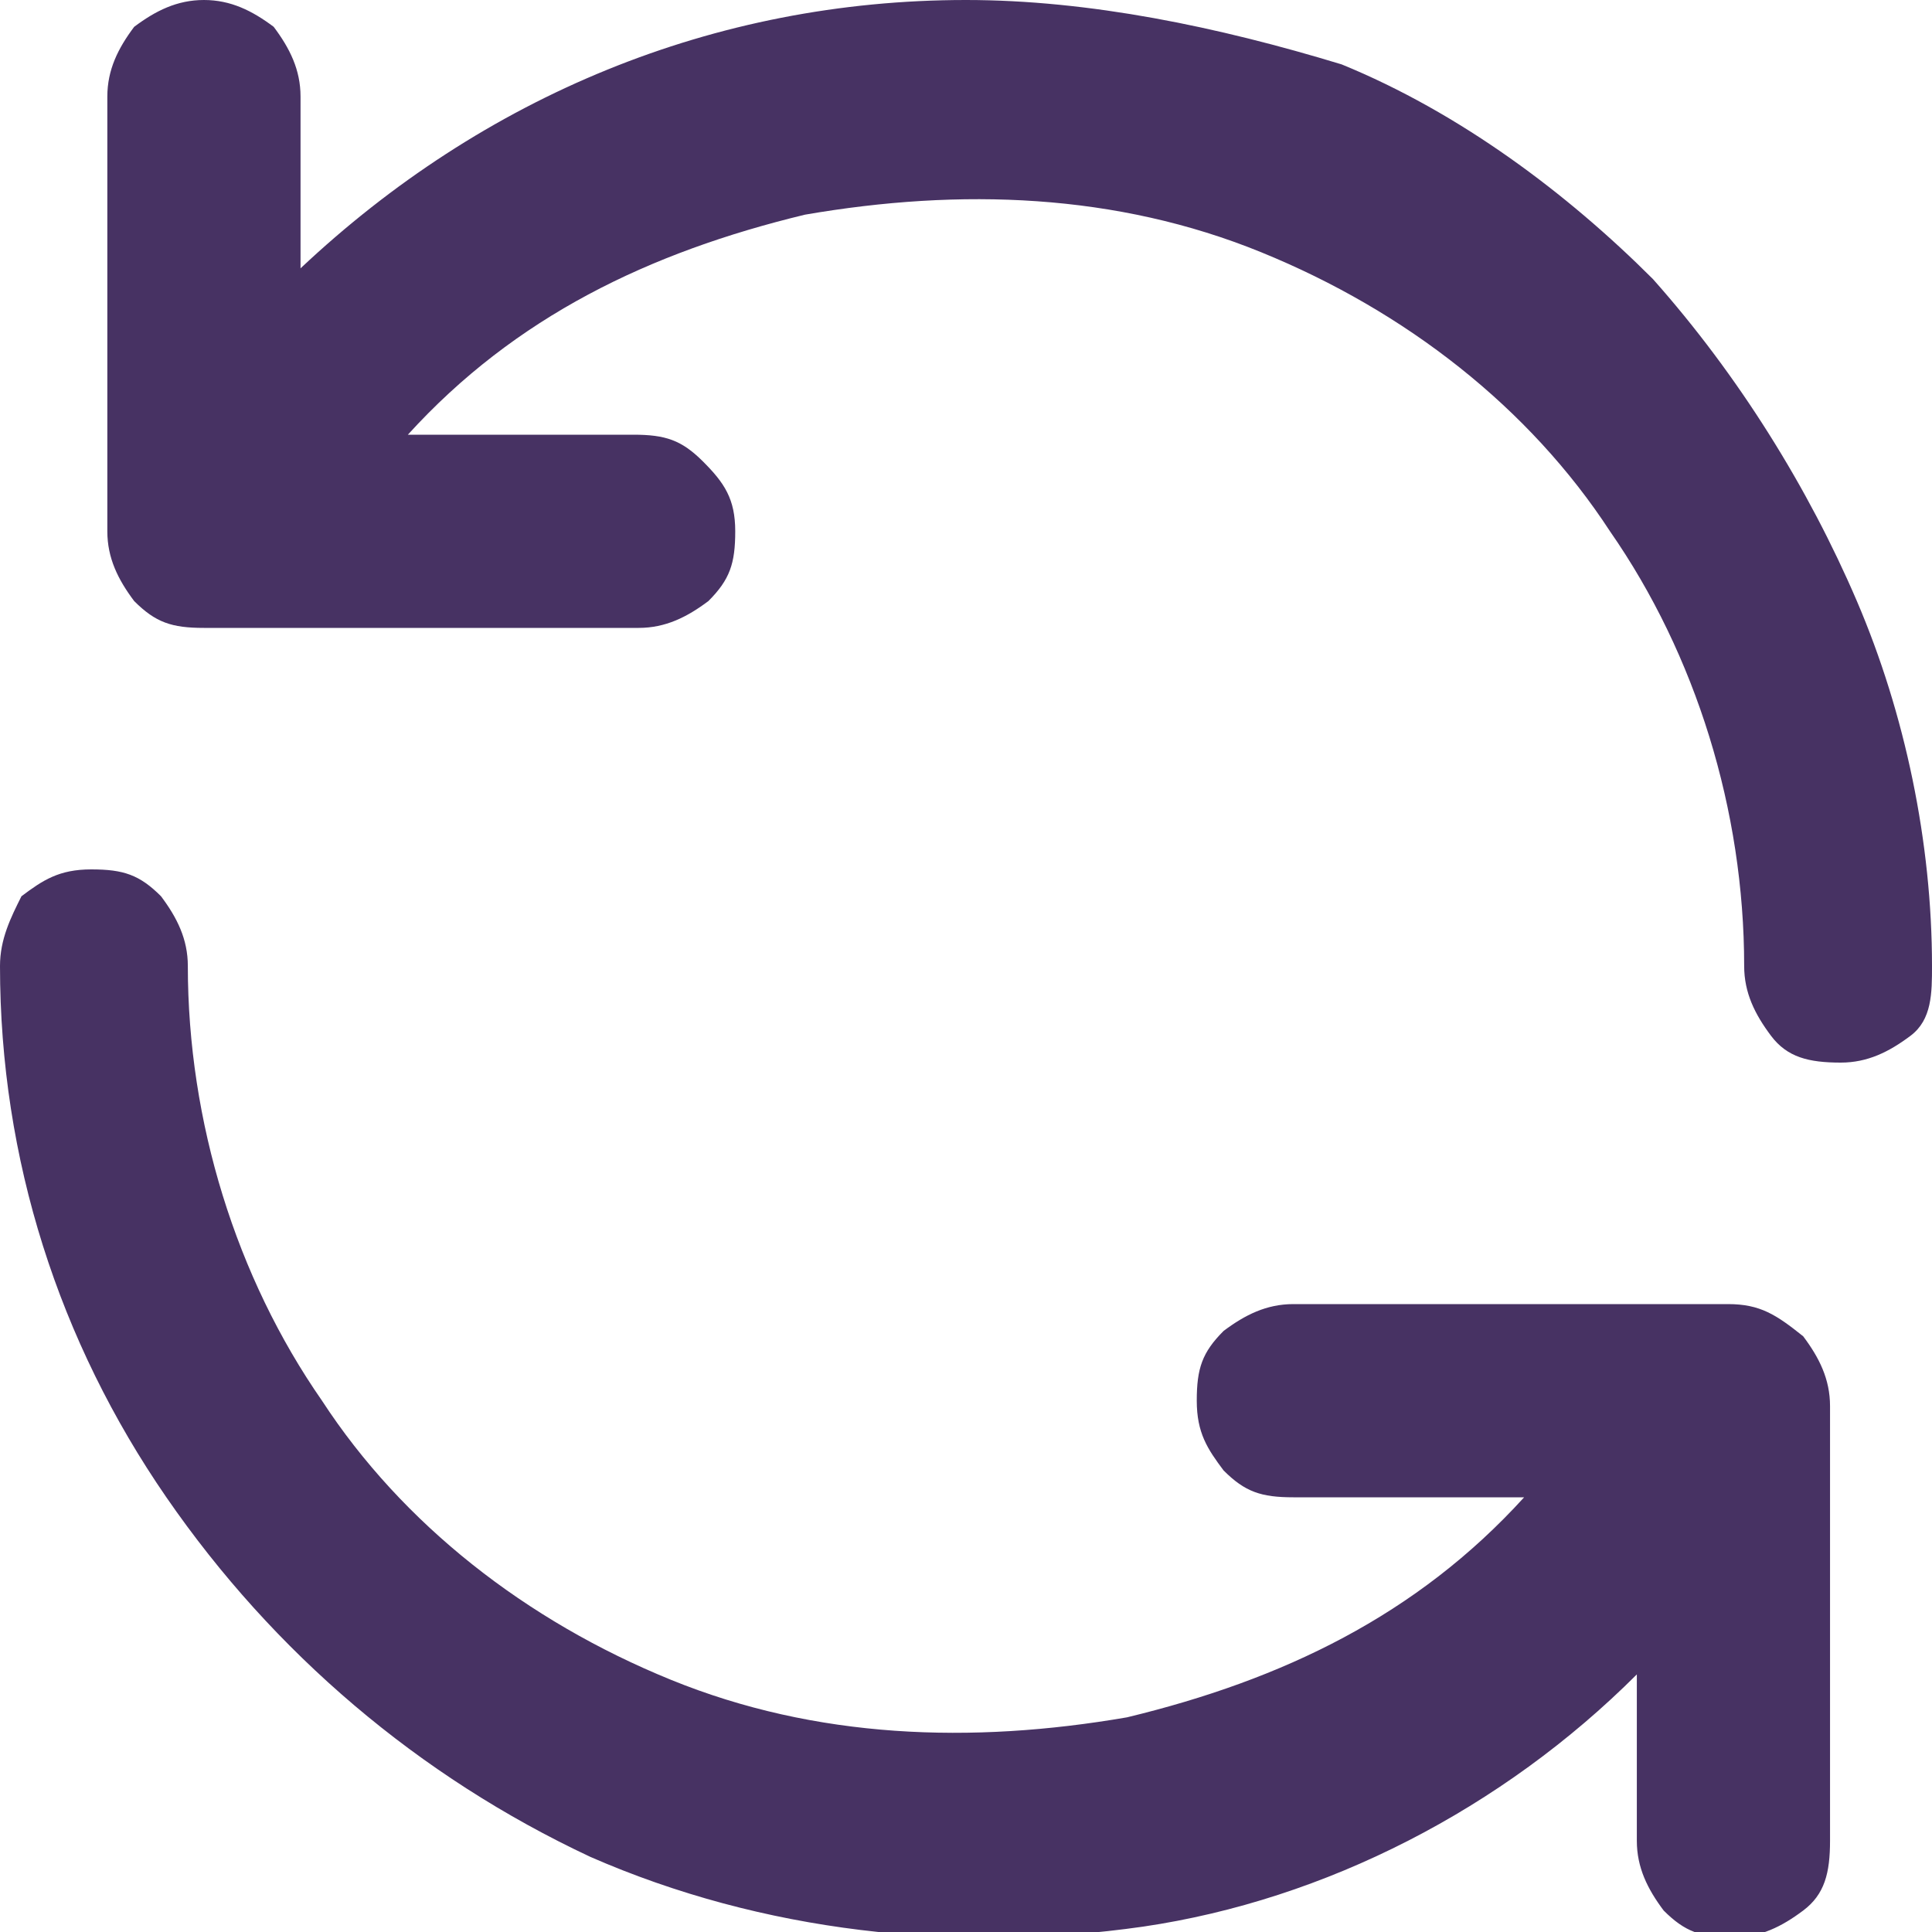
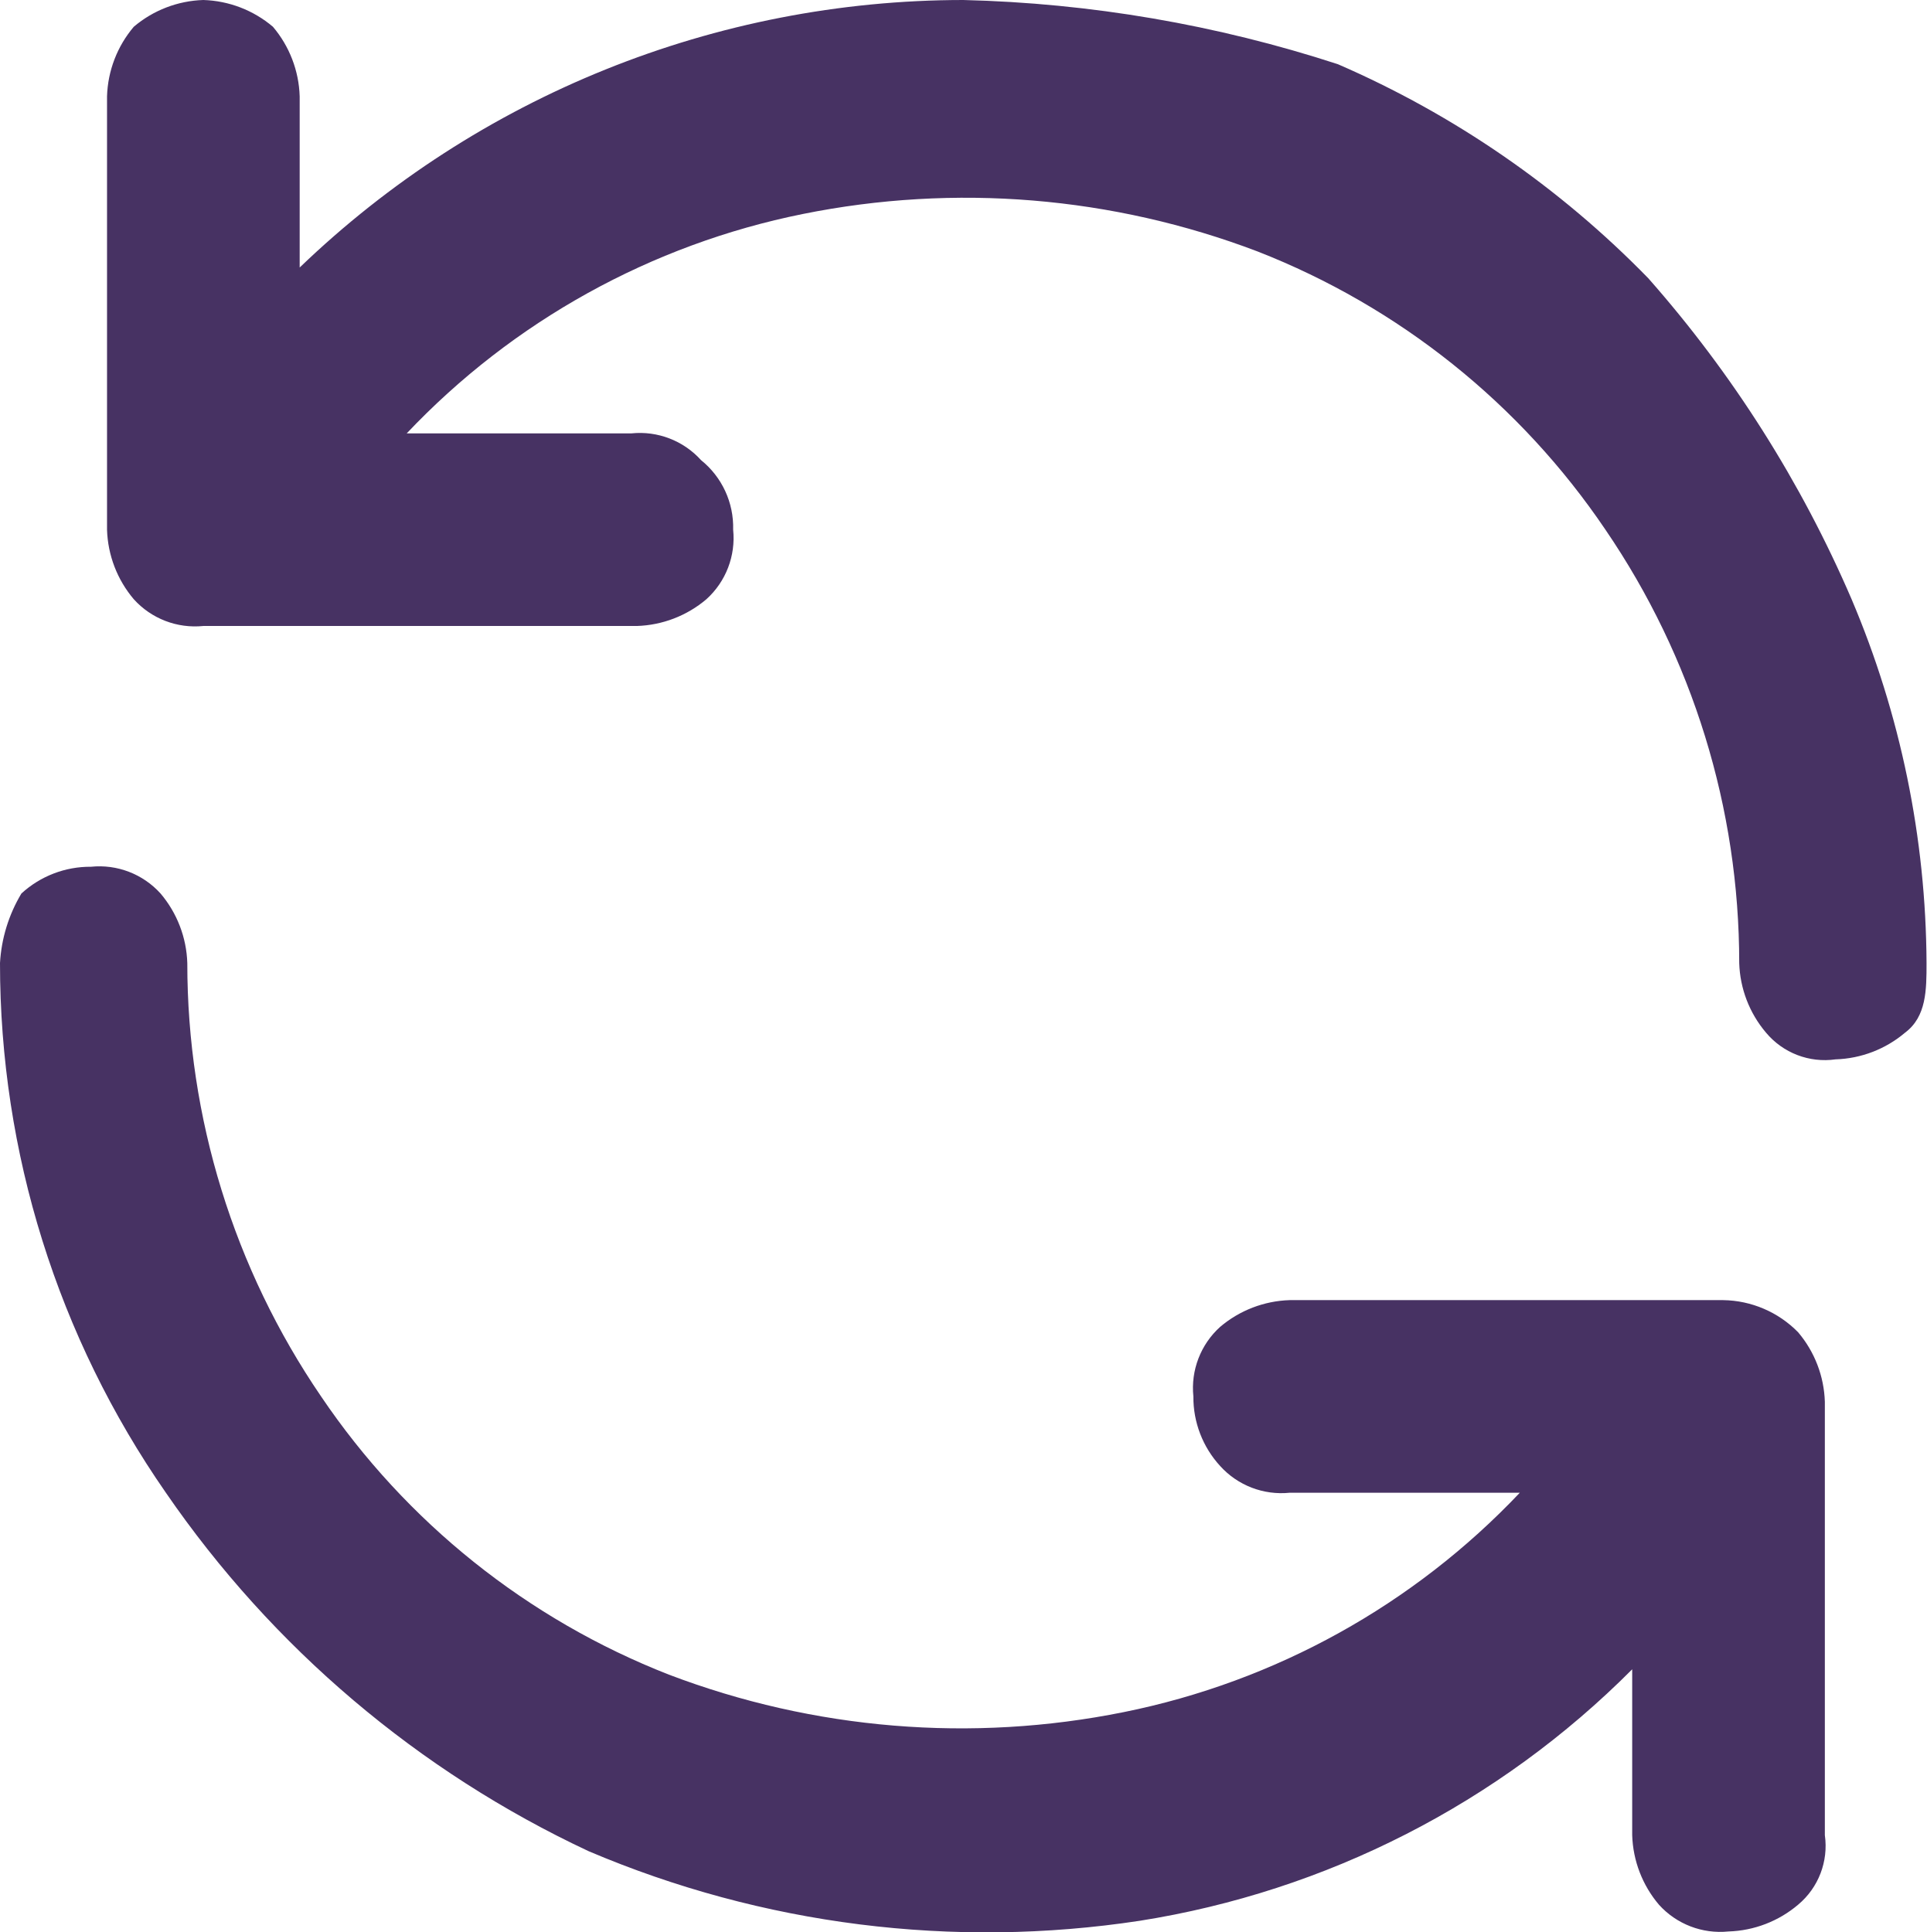
- <svg xmlns="http://www.w3.org/2000/svg" version="1.1" id="Layer_1" x="0px" y="0px" viewBox="0 0 36 36" style="enable-background:new 0 0 36 36;" xml:space="preserve">
-   <style type="text/css">
- 	.st0{fill:#473263;}
- </style>
-   <path class="st0" d="M32.2,24.3h-8.1c-0.5,0-0.9,0.2-1.3,0.5c-0.4,0.4-0.5,0.7-0.5,1.3s0.2,0.9,0.5,1.3c0.4,0.4,0.7,0.5,1.3,0.5h4.3  c-2,2.2-4.5,3.4-7.4,4.1c-2.9,0.5-5.8,0.4-8.5-0.7s-5-2.9-6.5-5.2c-1.6-2.3-2.5-5.2-2.5-8.1c0-0.5-0.2-0.9-0.5-1.3  c-0.4-0.4-0.7-0.5-1.3-0.5s-0.9,0.2-1.3,0.5C0.2,17.1,0,17.5,0,18c0,3.6,1.1,7,3.1,9.9s4.7,5.2,7.9,6.7c3.2,1.4,6.8,1.8,10.3,1.3  c3.4-0.5,6.7-2.2,9.2-4.7v3.1c0,0.5,0.2,0.9,0.5,1.3c0.4,0.4,0.7,0.5,1.3,0.5c0.5,0,0.9-0.2,1.3-0.5s0.5-0.7,0.5-1.3v-8.1  c0-0.5-0.2-0.9-0.5-1.3C33.1,24.5,32.8,24.3,32.2,24.3z" />
-   <path class="st0" d="M18,0C13.3,0,9,1.8,5.6,5V1.8c0-0.5-0.2-0.9-0.5-1.3C4.7,0.2,4.3,0,3.8,0S2.9,0.2,2.5,0.5C2.2,0.9,2,1.3,2,1.8  v8.1c0,0.5,0.2,0.9,0.5,1.3c0.4,0.4,0.7,0.5,1.3,0.5h8.1c0.5,0,0.9-0.2,1.3-0.5c0.4-0.4,0.5-0.7,0.5-1.3S13.5,9,13.1,8.6  c-0.4-0.4-0.7-0.5-1.3-0.5H7.6c2-2.2,4.5-3.4,7.4-4.1c2.9-0.5,5.8-0.4,8.5,0.7s5,2.9,6.5,5.2c1.6,2.3,2.5,5.2,2.5,8.1  c0,0.5,0.2,0.9,0.5,1.3s0.7,0.5,1.3,0.5c0.5,0,0.9-0.2,1.3-0.5S36,18.5,36,18c0-2.3-0.5-4.7-1.4-6.8S32.4,7,30.8,5.2  c-1.6-1.6-3.6-3.1-5.8-4C22.7,0.5,20.3,0,18,0z" />
+ <svg xmlns="http://www.w3.org/2000/svg" id="Layer_1" data-name="Layer 1" viewBox="0 0 36 36.11">
+   <defs>
+     <style>
+       .cls-1 {
+         fill: #473263;
+       }
+     </style>
+   </defs>
+   <path class="cls-1" d="M32.2,24.3H24.1a2.11,2.11,0,0,0-1.3.5,1.54,1.54,0,0,0-.5,1.3,1.9,1.9,0,0,0,.5,1.3,1.54,1.54,0,0,0,1.3.5h4.3A14,14,0,0,1,21,32a15.35,15.35,0,0,1-8.5-.7A14,14,0,0,1,6,26.1,14.36,14.36,0,0,1,3.5,18,2.11,2.11,0,0,0,3,16.7a1.54,1.54,0,0,0-1.3-.5,1.9,1.9,0,0,0-1.3.5A2.84,2.84,0,0,0,0,18a17.34,17.34,0,0,0,3.1,9.9A19.74,19.74,0,0,0,11,34.6a19,19,0,0,0,10.3,1.3,16.65,16.65,0,0,0,9.2-4.7v3.1a2.11,2.11,0,0,0,.5,1.3,1.54,1.54,0,0,0,1.3.5,2.11,2.11,0,0,0,1.3-.5,1.43,1.43,0,0,0,.5-1.3V26.2a2.11,2.11,0,0,0-.5-1.3A2,2,0,0,0,32.2,24.3Z" transform="translate(0 0)" />
+   <path class="cls-1" d="M18,0A17.9,17.9,0,0,0,5.6,5V1.8A2.11,2.11,0,0,0,5.1.5,2.11,2.11,0,0,0,3.8,0,2.11,2.11,0,0,0,2.5.5,2.11,2.11,0,0,0,2,1.8V9.9a2.11,2.11,0,0,0,.5,1.3,1.54,1.54,0,0,0,1.3.5h8.1a2.11,2.11,0,0,0,1.3-.5,1.54,1.54,0,0,0,.5-1.3,1.61,1.61,0,0,0-.6-1.3,1.54,1.54,0,0,0-1.3-.5H7.6A14,14,0,0,1,15,4a15.35,15.35,0,0,1,8.5.7A14,14,0,0,1,30,9.9,14.36,14.36,0,0,1,32.5,18a2.11,2.11,0,0,0,.5,1.3,1.43,1.43,0,0,0,1.3.5,2.11,2.11,0,0,0,1.3-.5c.4-.3.4-.8.4-1.3a17.6,17.6,0,0,0-1.4-6.8,22.5,22.5,0,0,0-3.8-6,18.22,18.22,0,0,0-5.8-4A24.5,24.5,0,0,0,18,0Z" transform="translate(0 0)" />
</svg>
